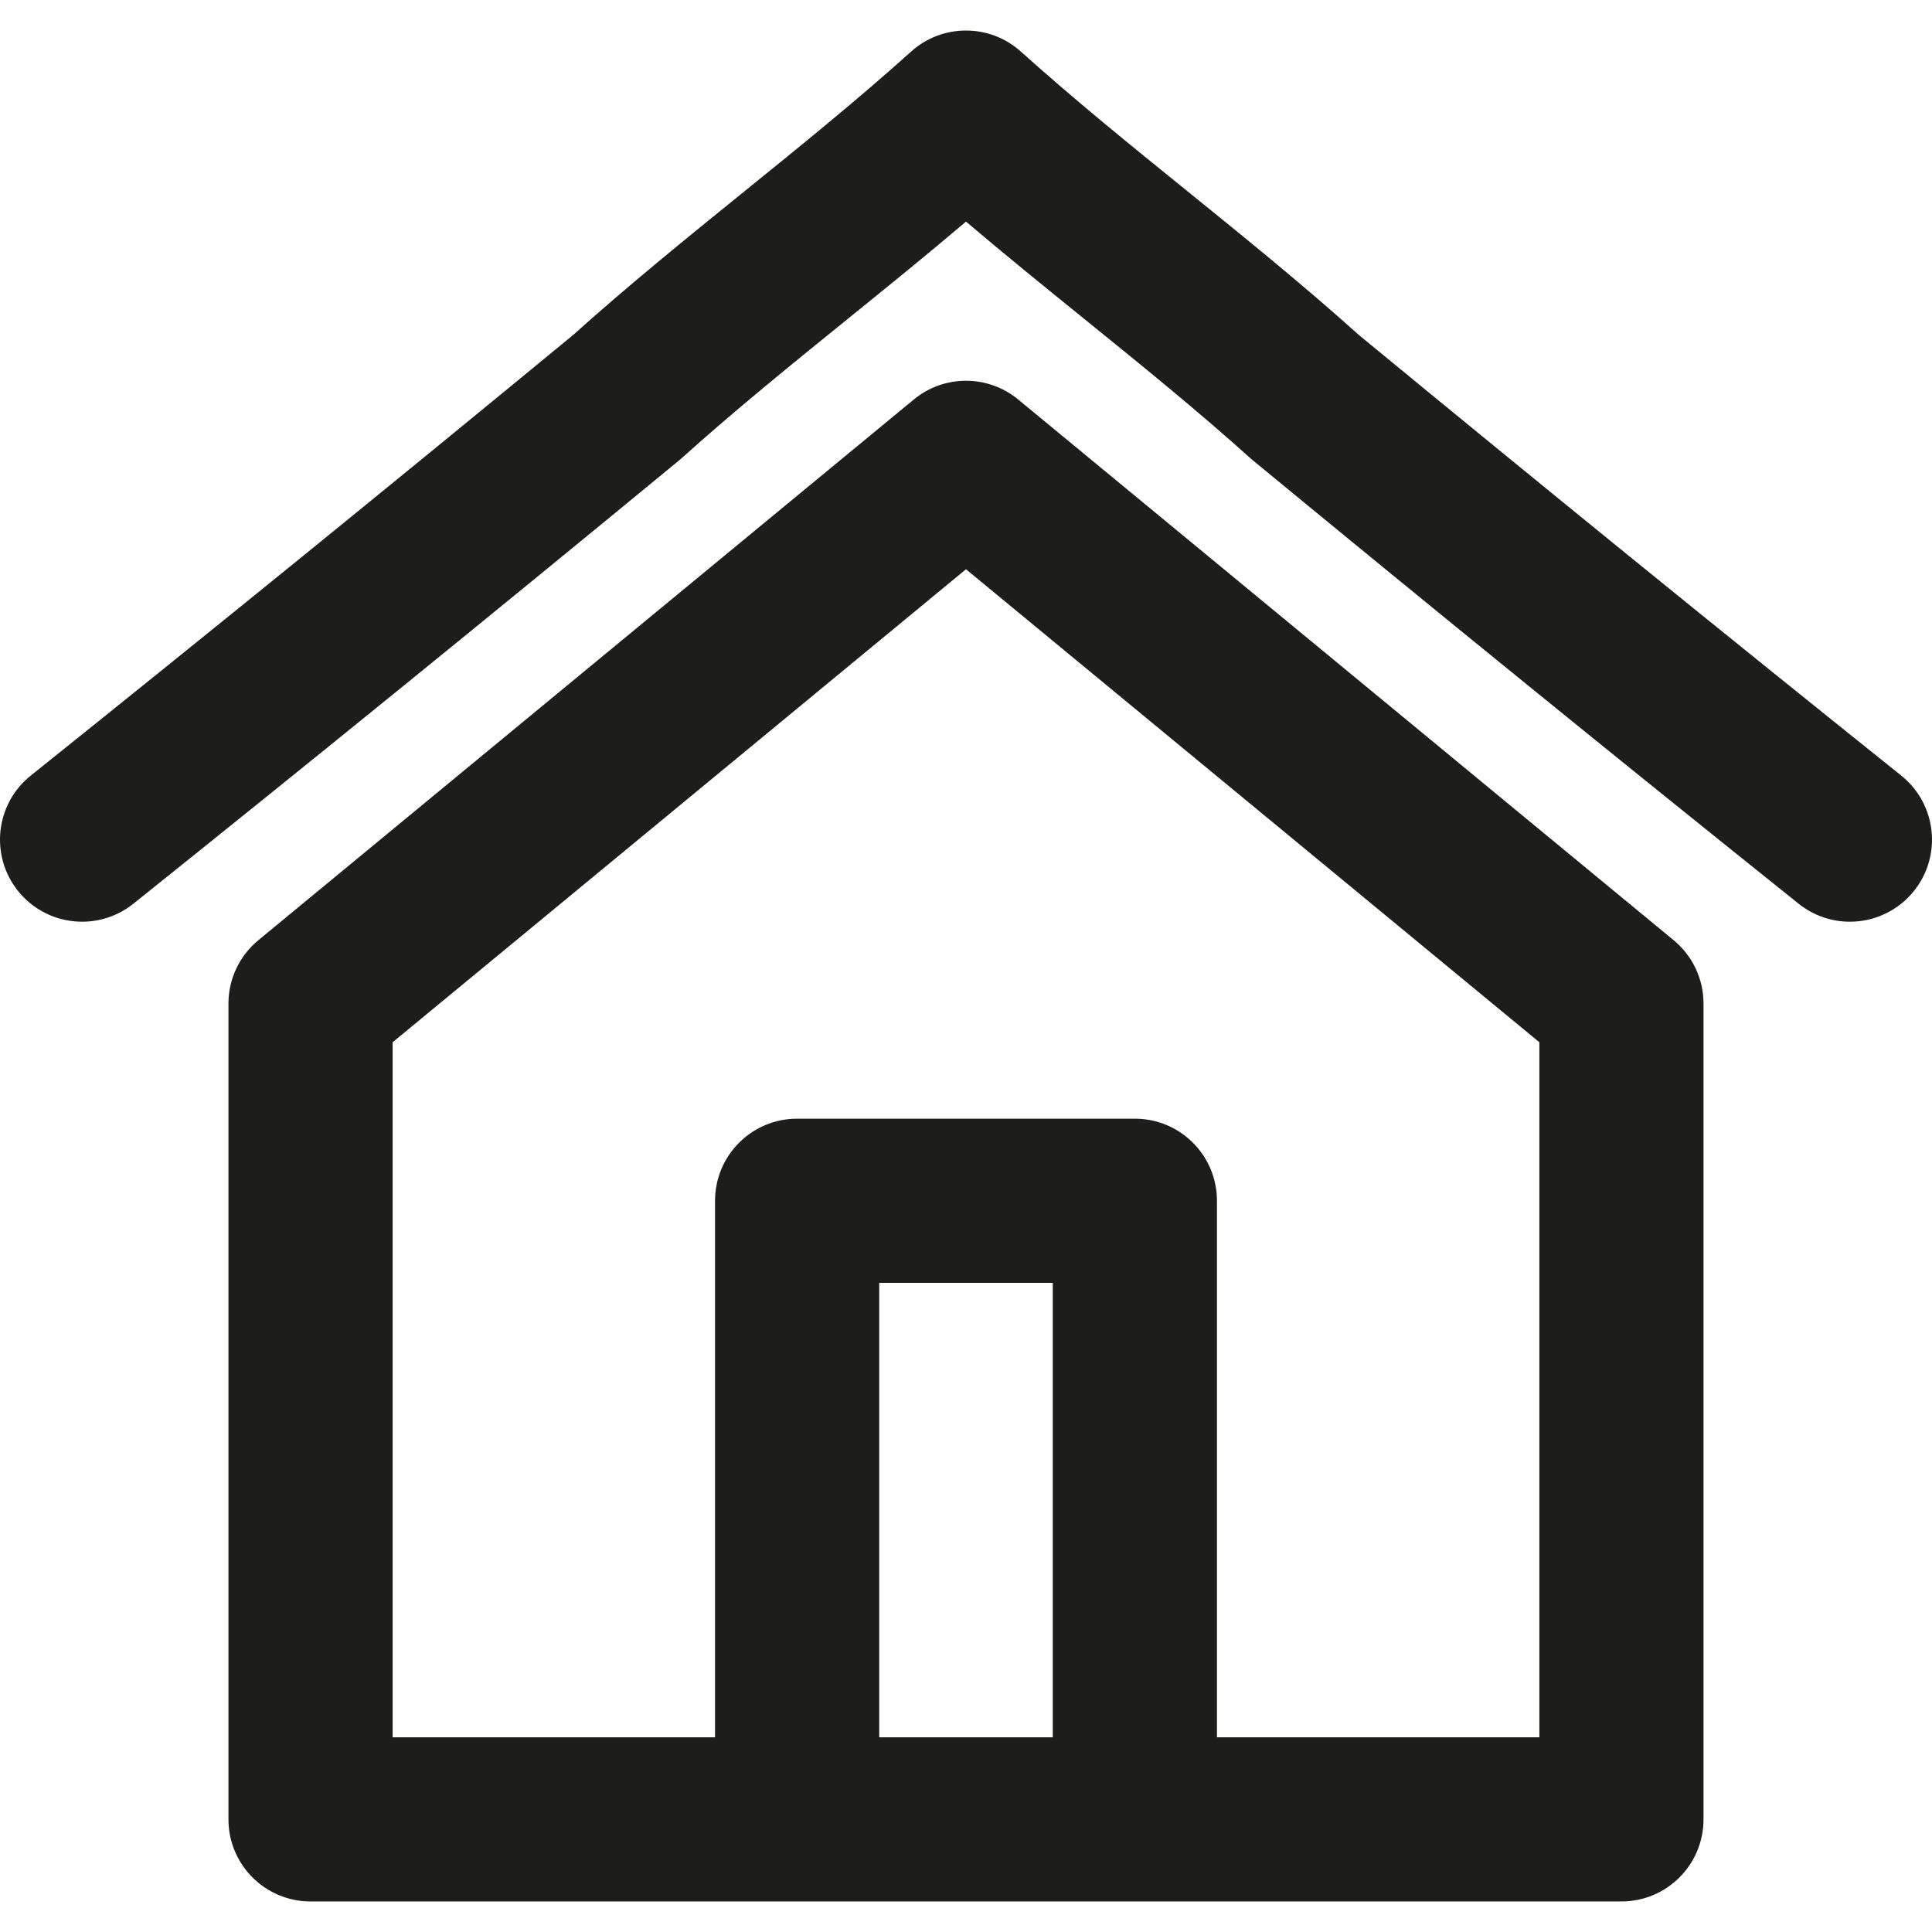
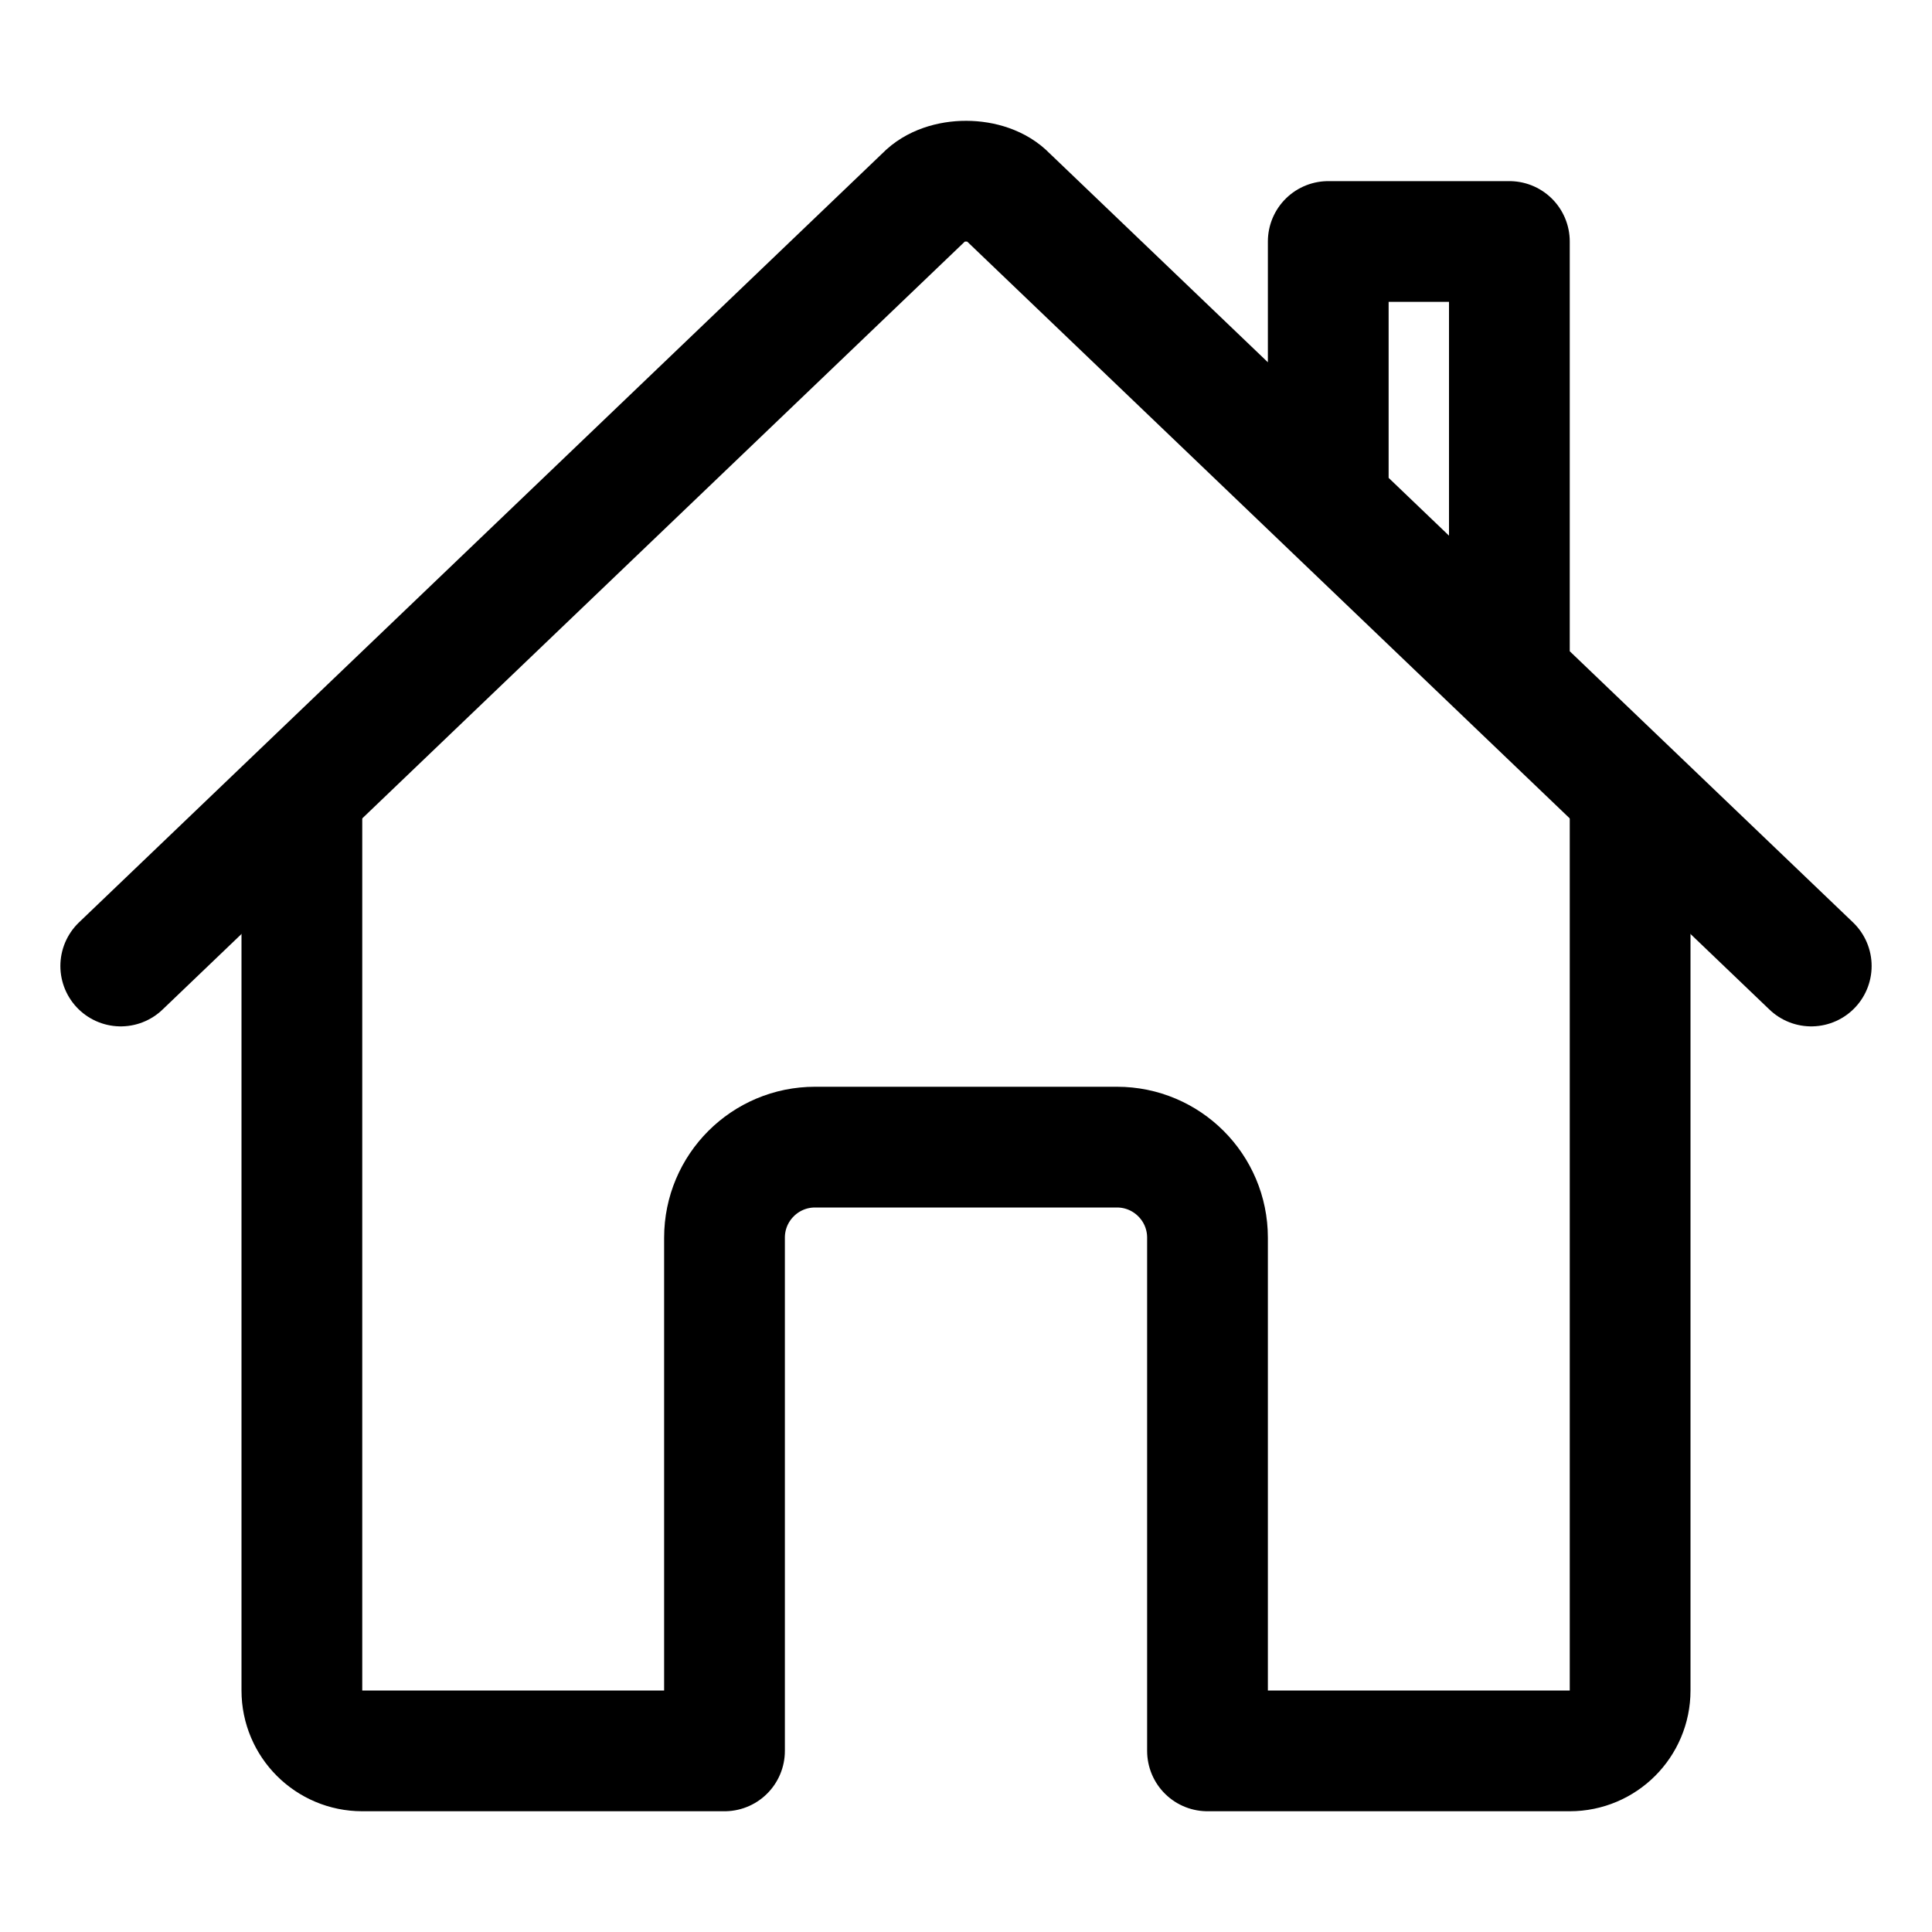
- <svg xmlns="http://www.w3.org/2000/svg" version="1.1" id="Capa_1" x="0px" y="0px" viewBox="0 0 176.532 176.532" style="enable-background:new 0 0 176.532 176.532;" xml:space="preserve">
-   <g>
-     <path style="fill:#1D1D1B;" d="M152.928,85.912l-59.89-49.406c-2.771-2.287-6.773-2.287-9.545,0l-59.89,49.406   c-1.728,1.425-2.728,3.546-2.728,5.785v74.544c0,4.143,3.357,7.5,7.5,7.5h119.779c4.143,0,7.5-3.357,7.5-7.5V91.697   C155.656,89.458,154.656,87.337,152.928,85.912z M96.196,158.741H80.336v-41.524h15.859V158.741z M140.656,158.741h-29.46v-49.024   c0-4.143-3.357-7.5-7.5-7.5H72.836c-4.143,0-7.5,3.357-7.5,7.5v49.024h-29.46V95.233l52.39-43.219l52.39,43.219V158.741z" />
-     <path style="fill:#1D1D1B;" d="M173.72,70.866c-16.706-13.382-32.458-26.178-49.561-40.261   c-5.109-4.591-10.479-8.938-15.675-13.144c-5.087-4.118-10.348-8.377-15.201-12.745c-2.854-2.568-7.182-2.568-10.035,0   c-4.854,4.368-10.114,8.627-15.201,12.745c-5.195,4.205-10.565,8.553-15.675,13.144C35.27,44.689,19.518,57.484,2.812,70.866   c-3.233,2.589-3.755,7.31-1.165,10.542c2.589,3.232,7.311,3.755,10.542,1.165C28.991,69.116,44.829,56.249,62.034,42.08   c0.085-0.069,0.168-0.141,0.25-0.215c4.854-4.368,10.114-8.627,15.201-12.745c3.559-2.88,7.199-5.827,10.781-8.873   c3.582,3.046,7.223,5.993,10.781,8.873c5.087,4.118,10.348,8.377,15.201,12.745c0.082,0.074,0.165,0.146,0.25,0.215   c17.204,14.169,33.043,27.036,49.845,40.493c1.384,1.108,3.039,1.646,4.684,1.646c2.198,0,4.377-0.962,5.858-2.812   C177.475,78.176,176.953,73.455,173.72,70.866z" />
-   </g>
-   <g>
- </g>
-   <g>
- </g>
-   <g>
- </g>
-   <g>
- </g>
-   <g>
- </g>
-   <g>
- </g>
-   <g>
- </g>
-   <g>
- </g>
-   <g>
- </g>
-   <g>
- </g>
-   <g>
- </g>
-   <g>
- </g>
-   <g>
- </g>
-   <g>
- </g>
-   <g>
- </g>
+ <svg xmlns="http://www.w3.org/2000/svg" class="ionicon" viewBox="0 0 512 512">
+   <path d="M80 212v236a16 16 0 0016 16h96V328a24 24 0 0124-24h80a24 24 0 0124 24v136h96a16 16 0 0016-16V212" fill="none" stroke="currentColor" stroke-linecap="round" stroke-linejoin="round" stroke-width="32" />
+   <path d="M480 256L266.89 52c-5-5.28-16.69-5.34-21.78 0L32 256M400 179V64h-48v69" fill="none" stroke="currentColor" stroke-linecap="round" stroke-linejoin="round" stroke-width="32" />
</svg>
